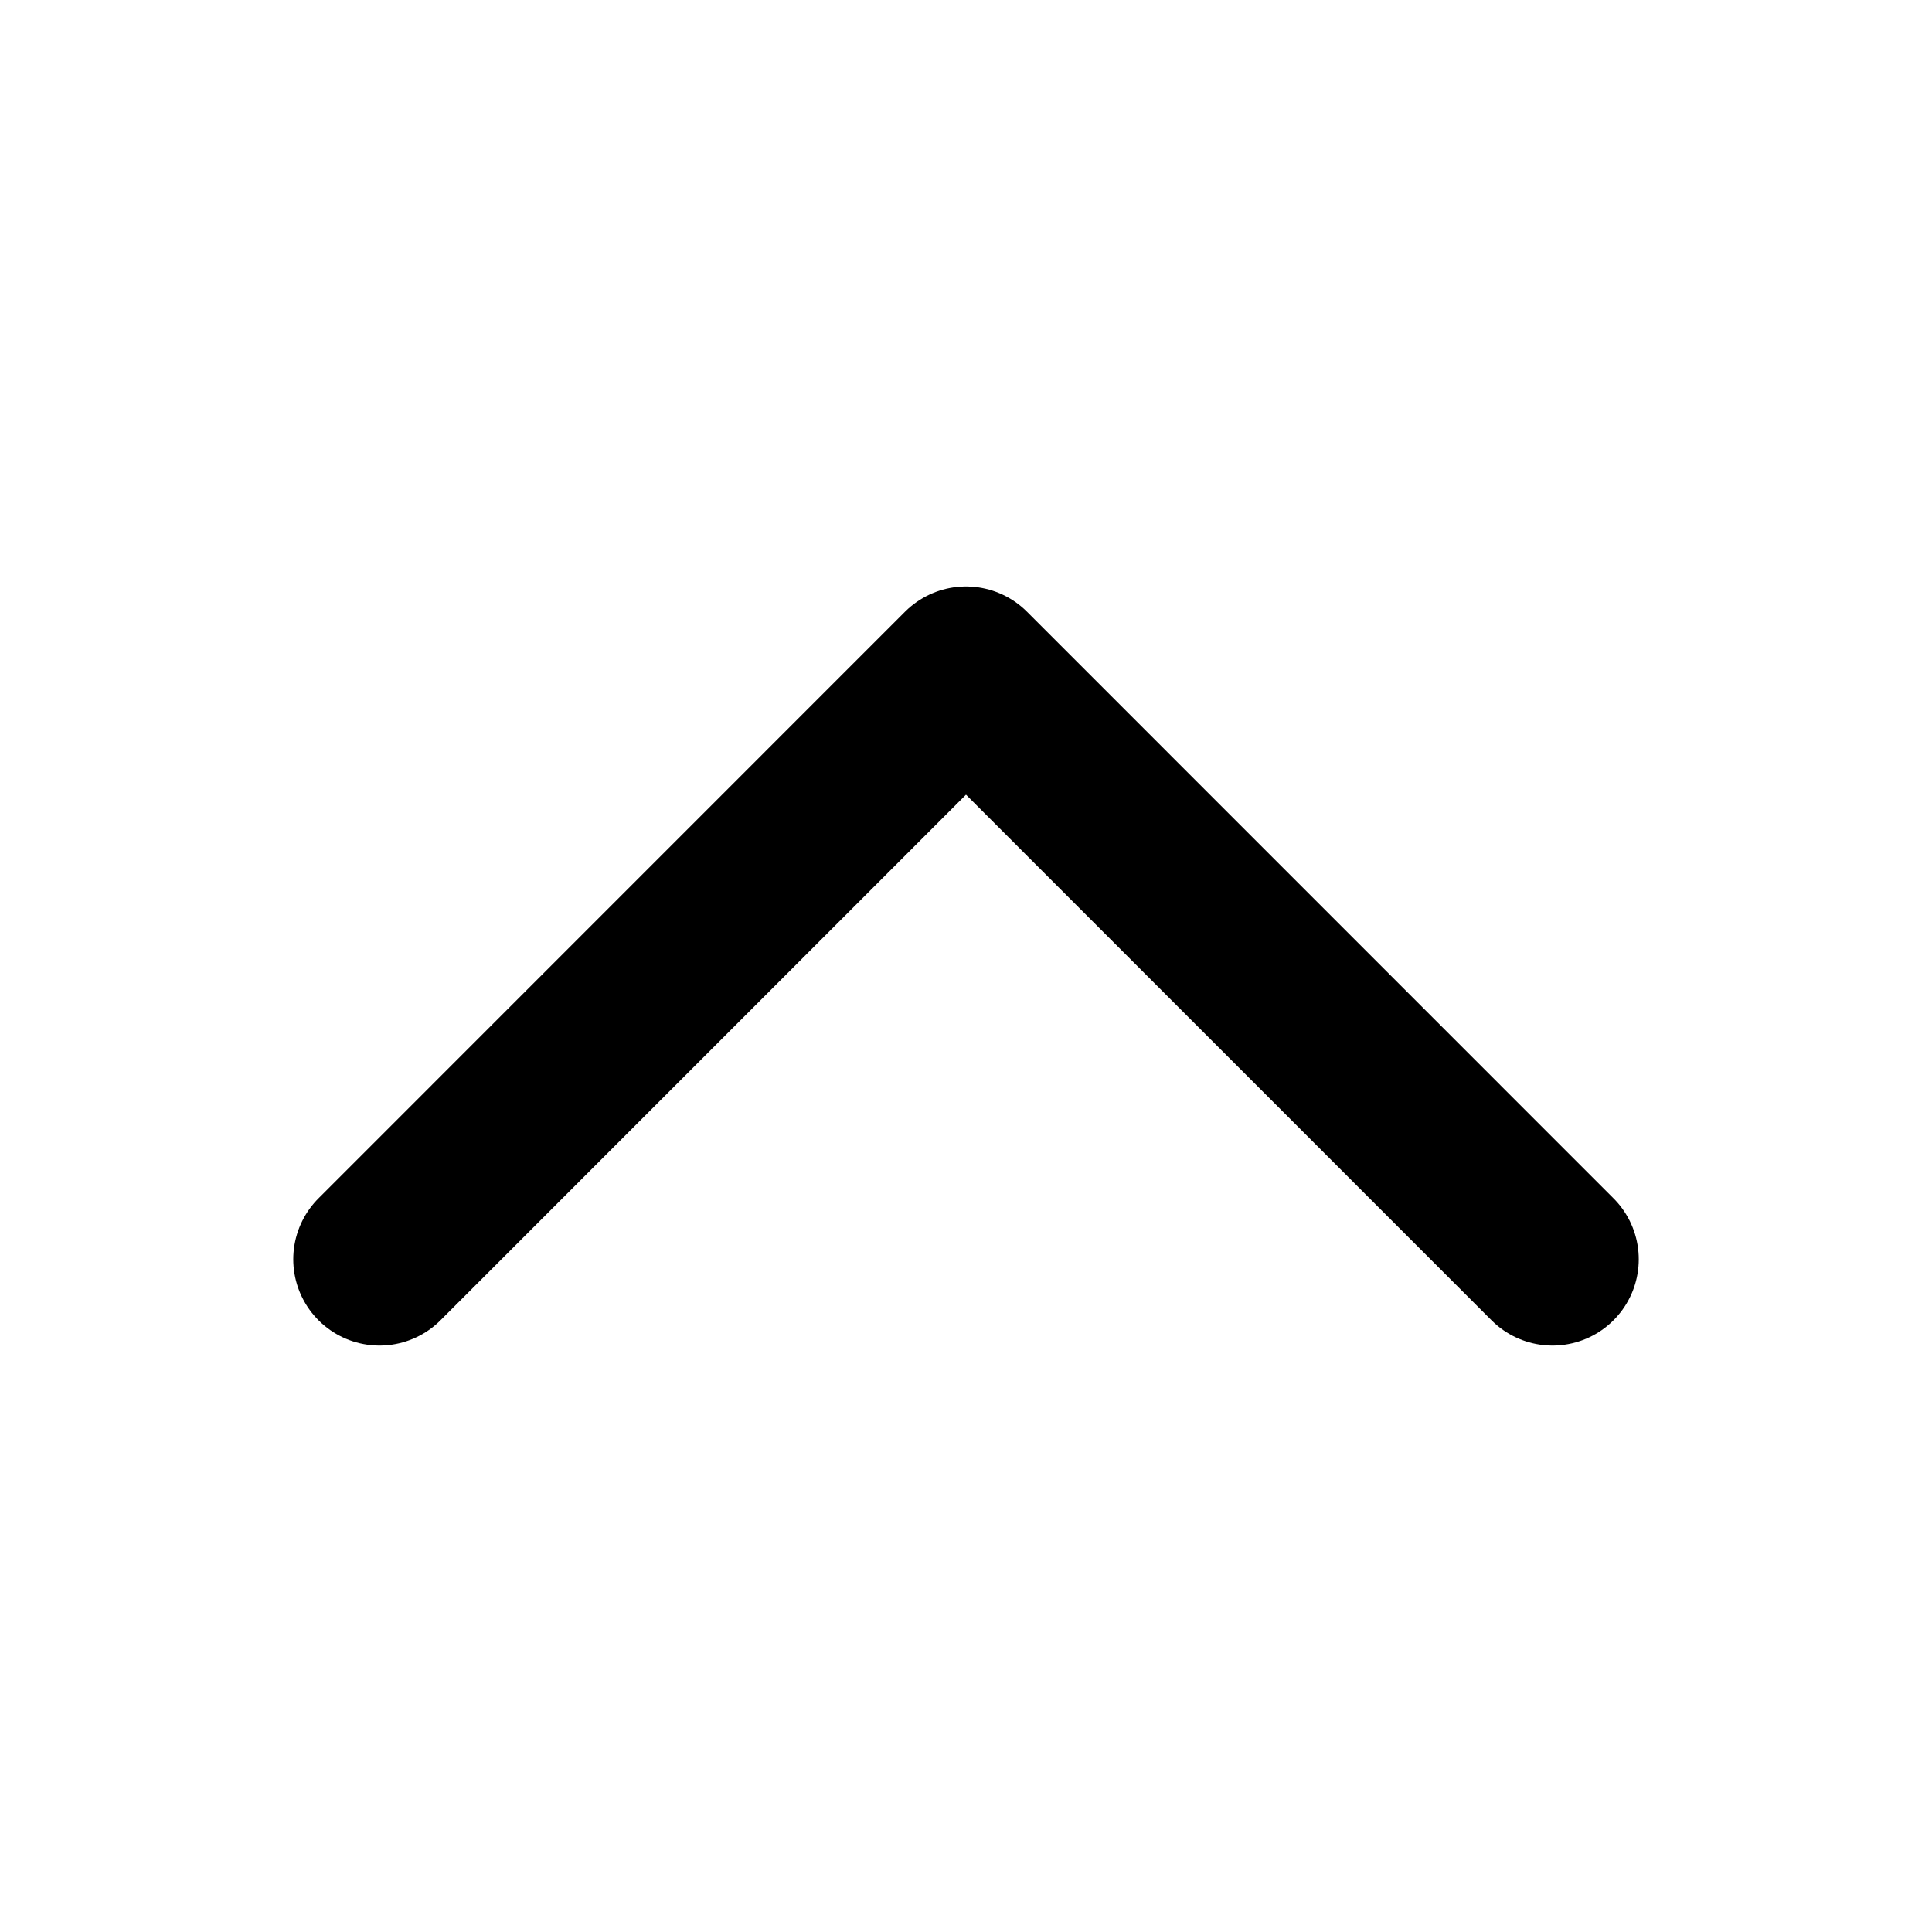
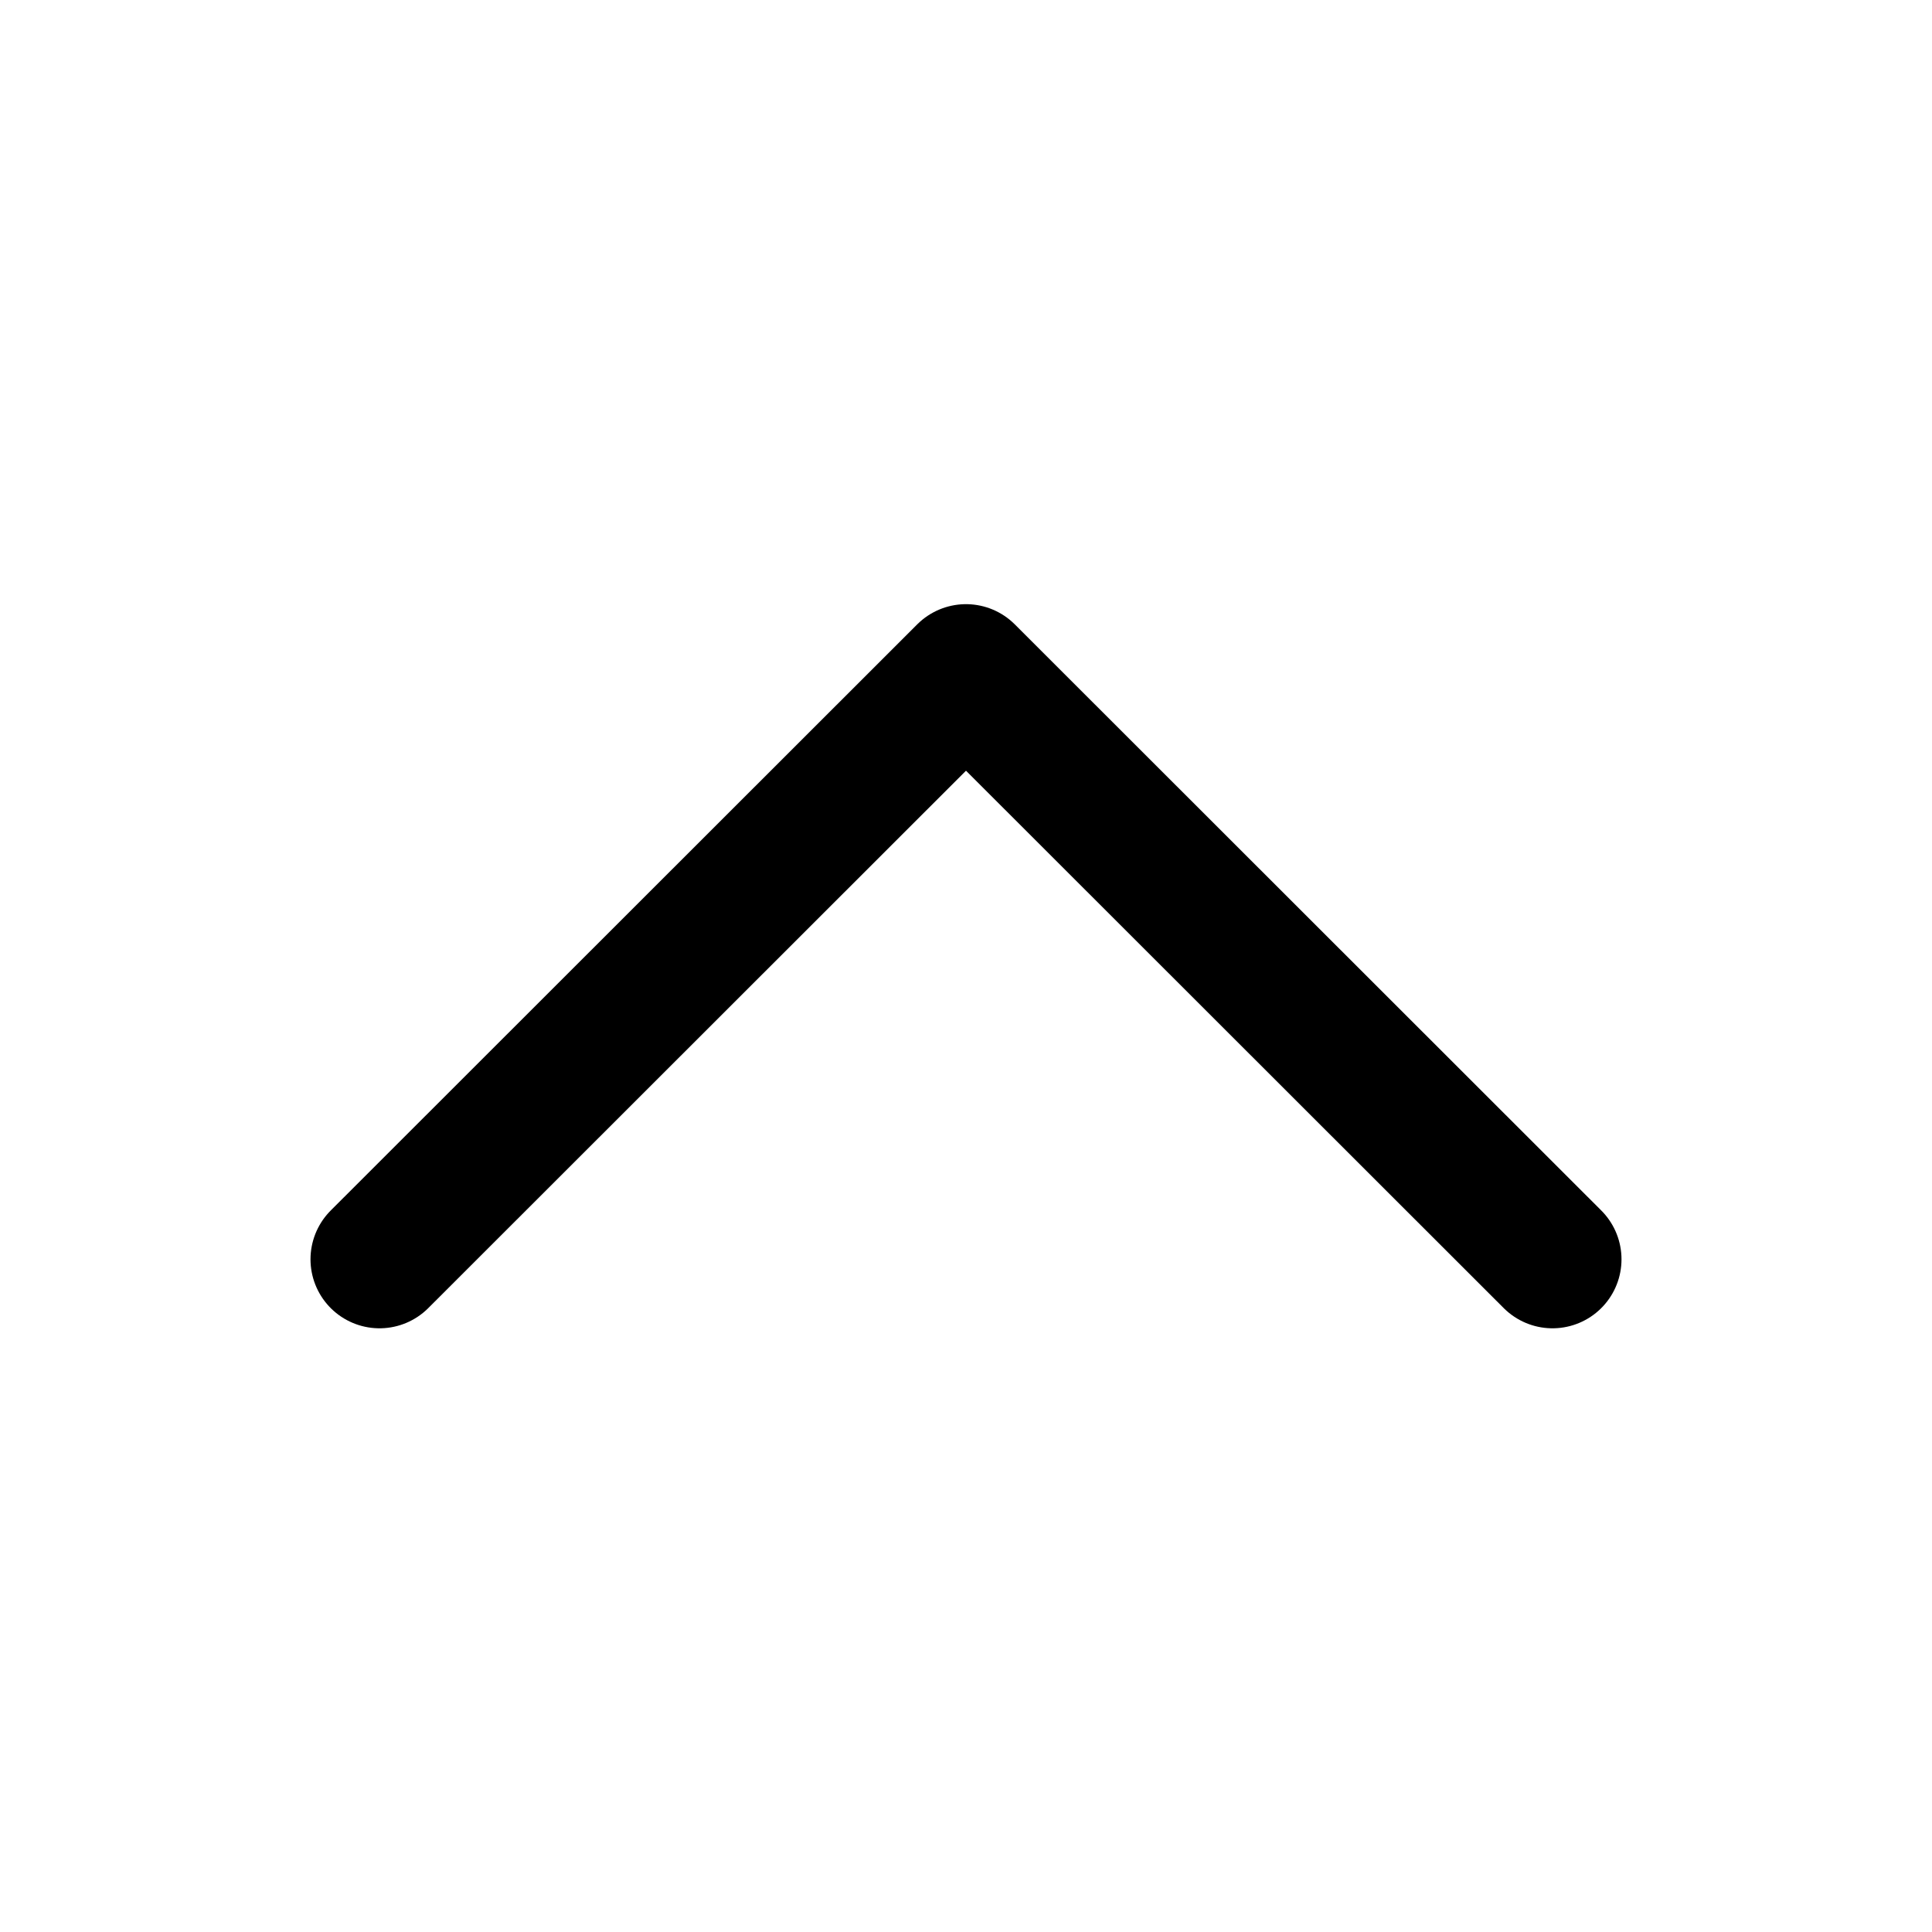
<svg xmlns="http://www.w3.org/2000/svg" width="21" height="21" viewBox="0 0 21 21" fill="none">
-   <path d="M16.875 13.688L10.5 7.312L4.125 13.688" stroke="black" stroke-width="1.875" stroke-linecap="round" stroke-linejoin="round" />
+   <path d="M16.875 13.688L10.5 7.317L4.125 13.688" stroke="black" stroke-width="1.5" stroke-linecap="round" stroke-linejoin="round" />
</svg>
